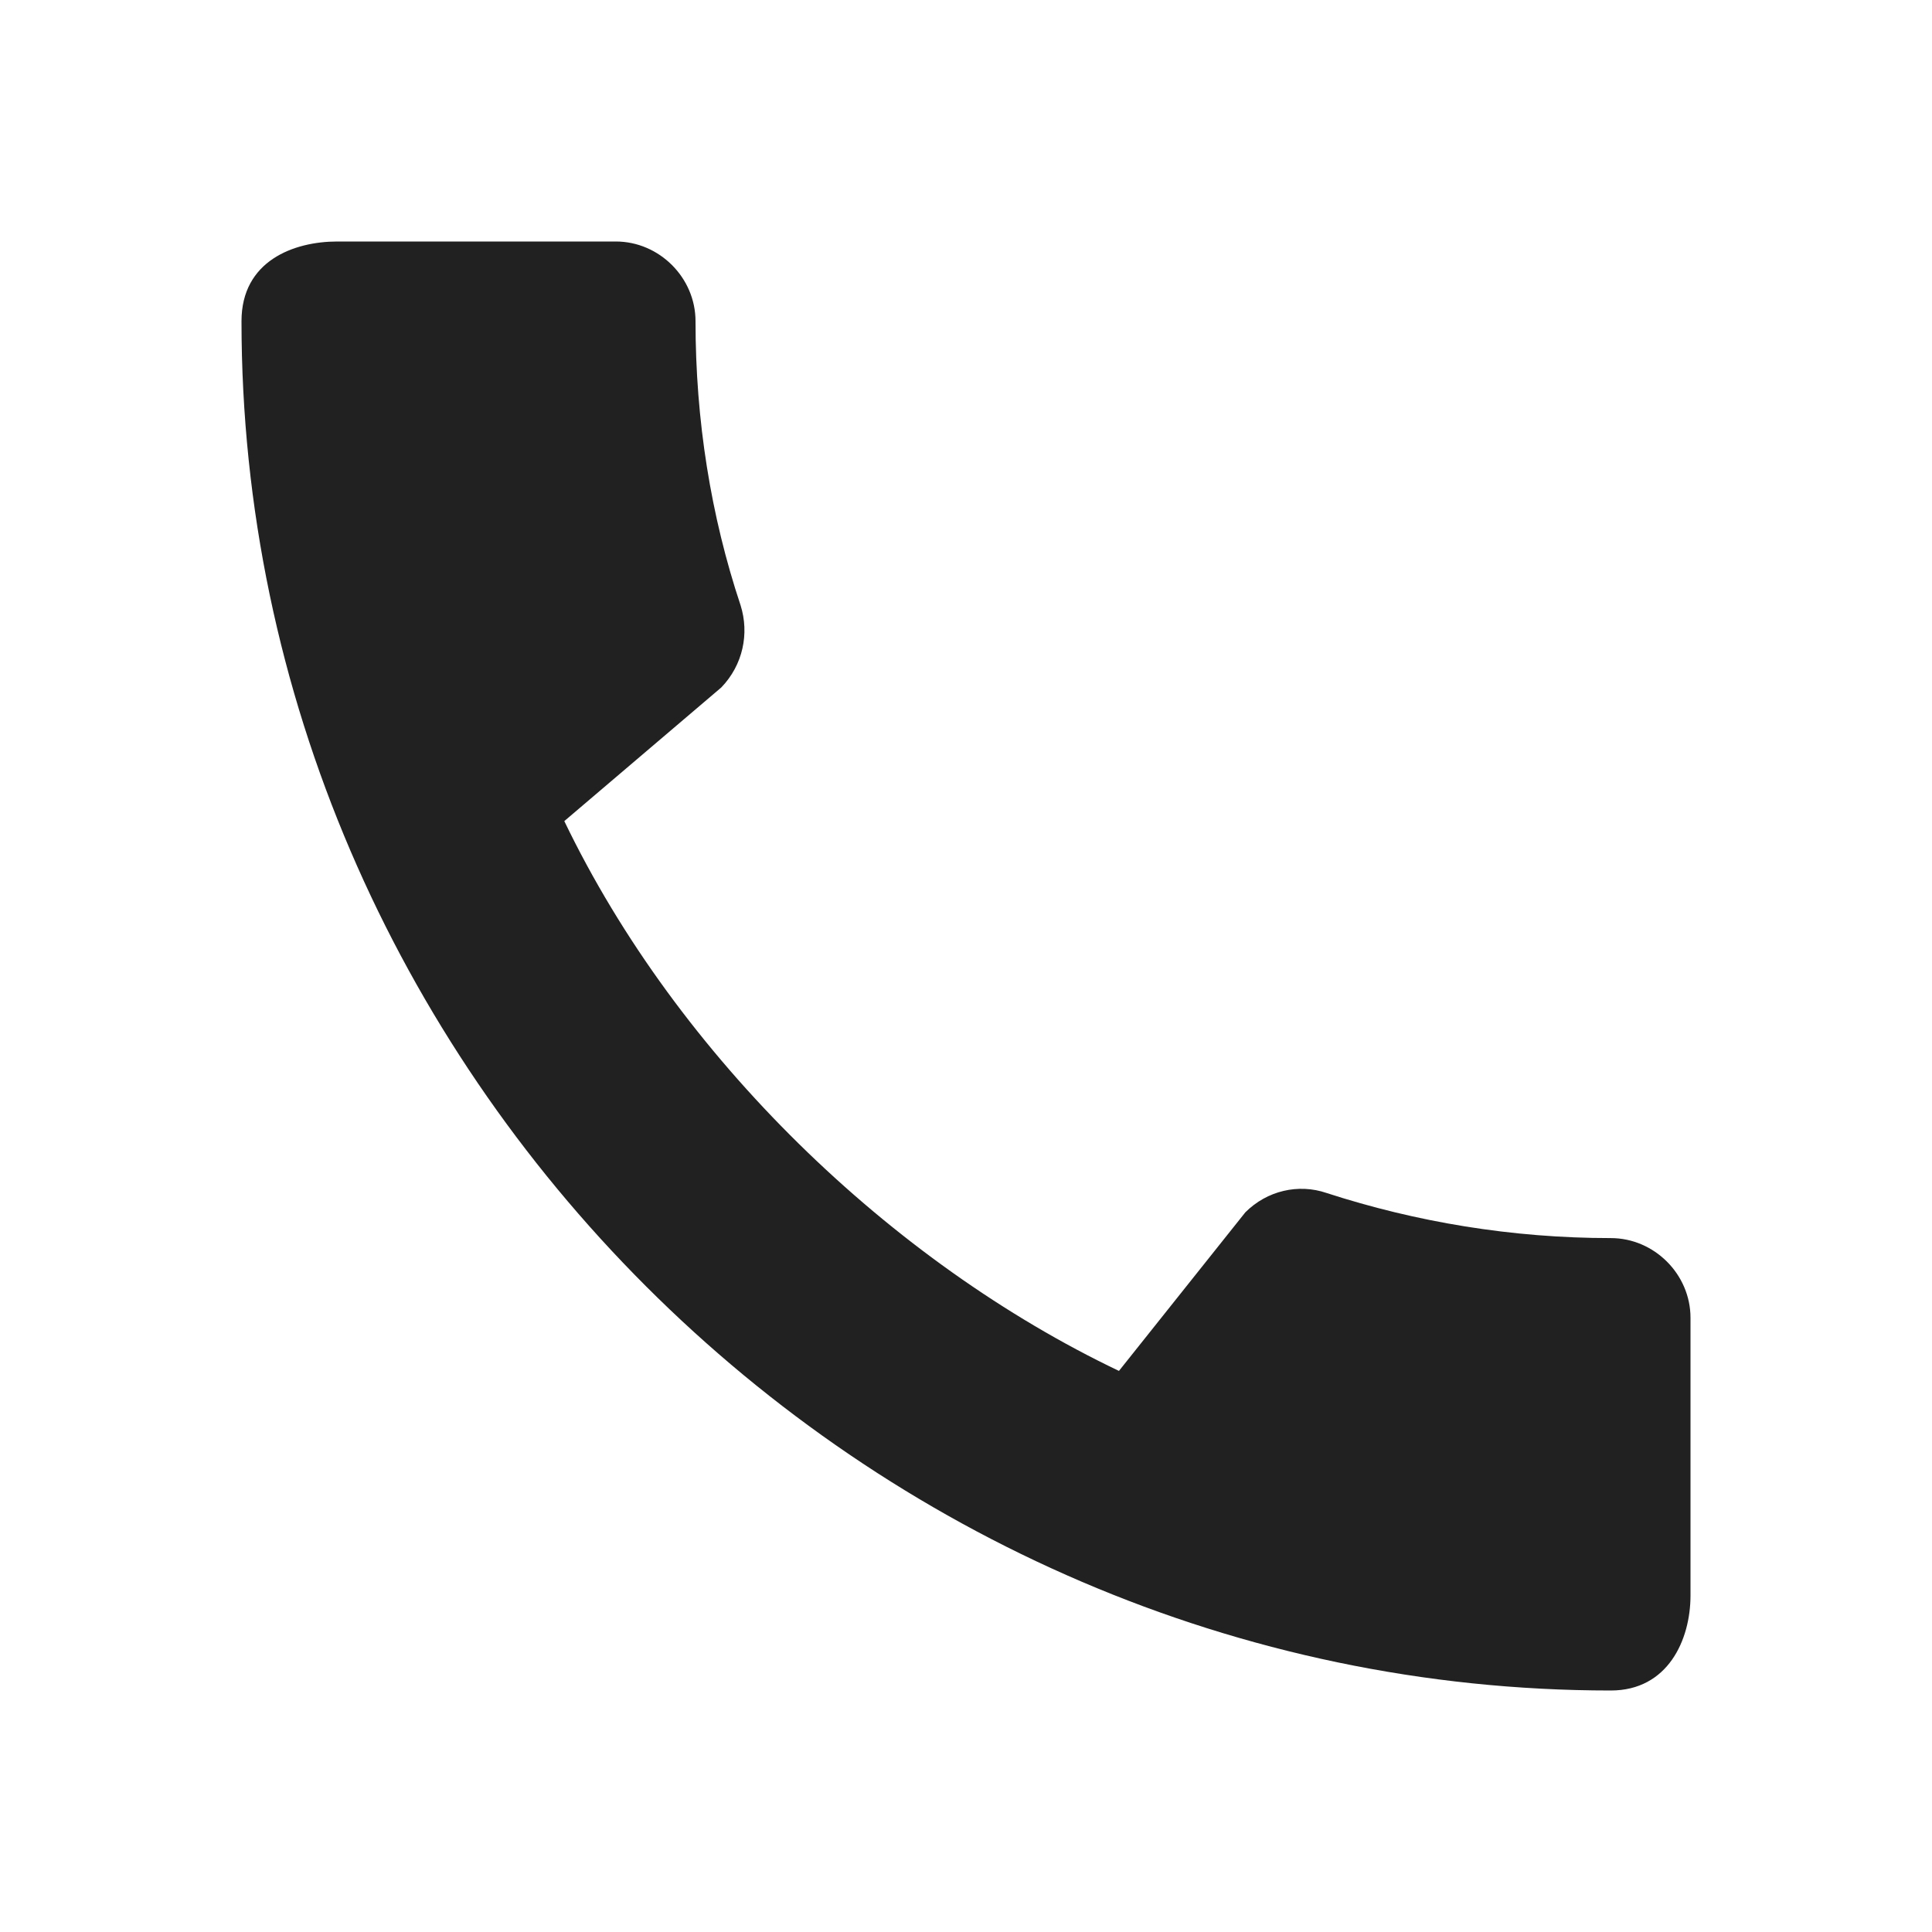
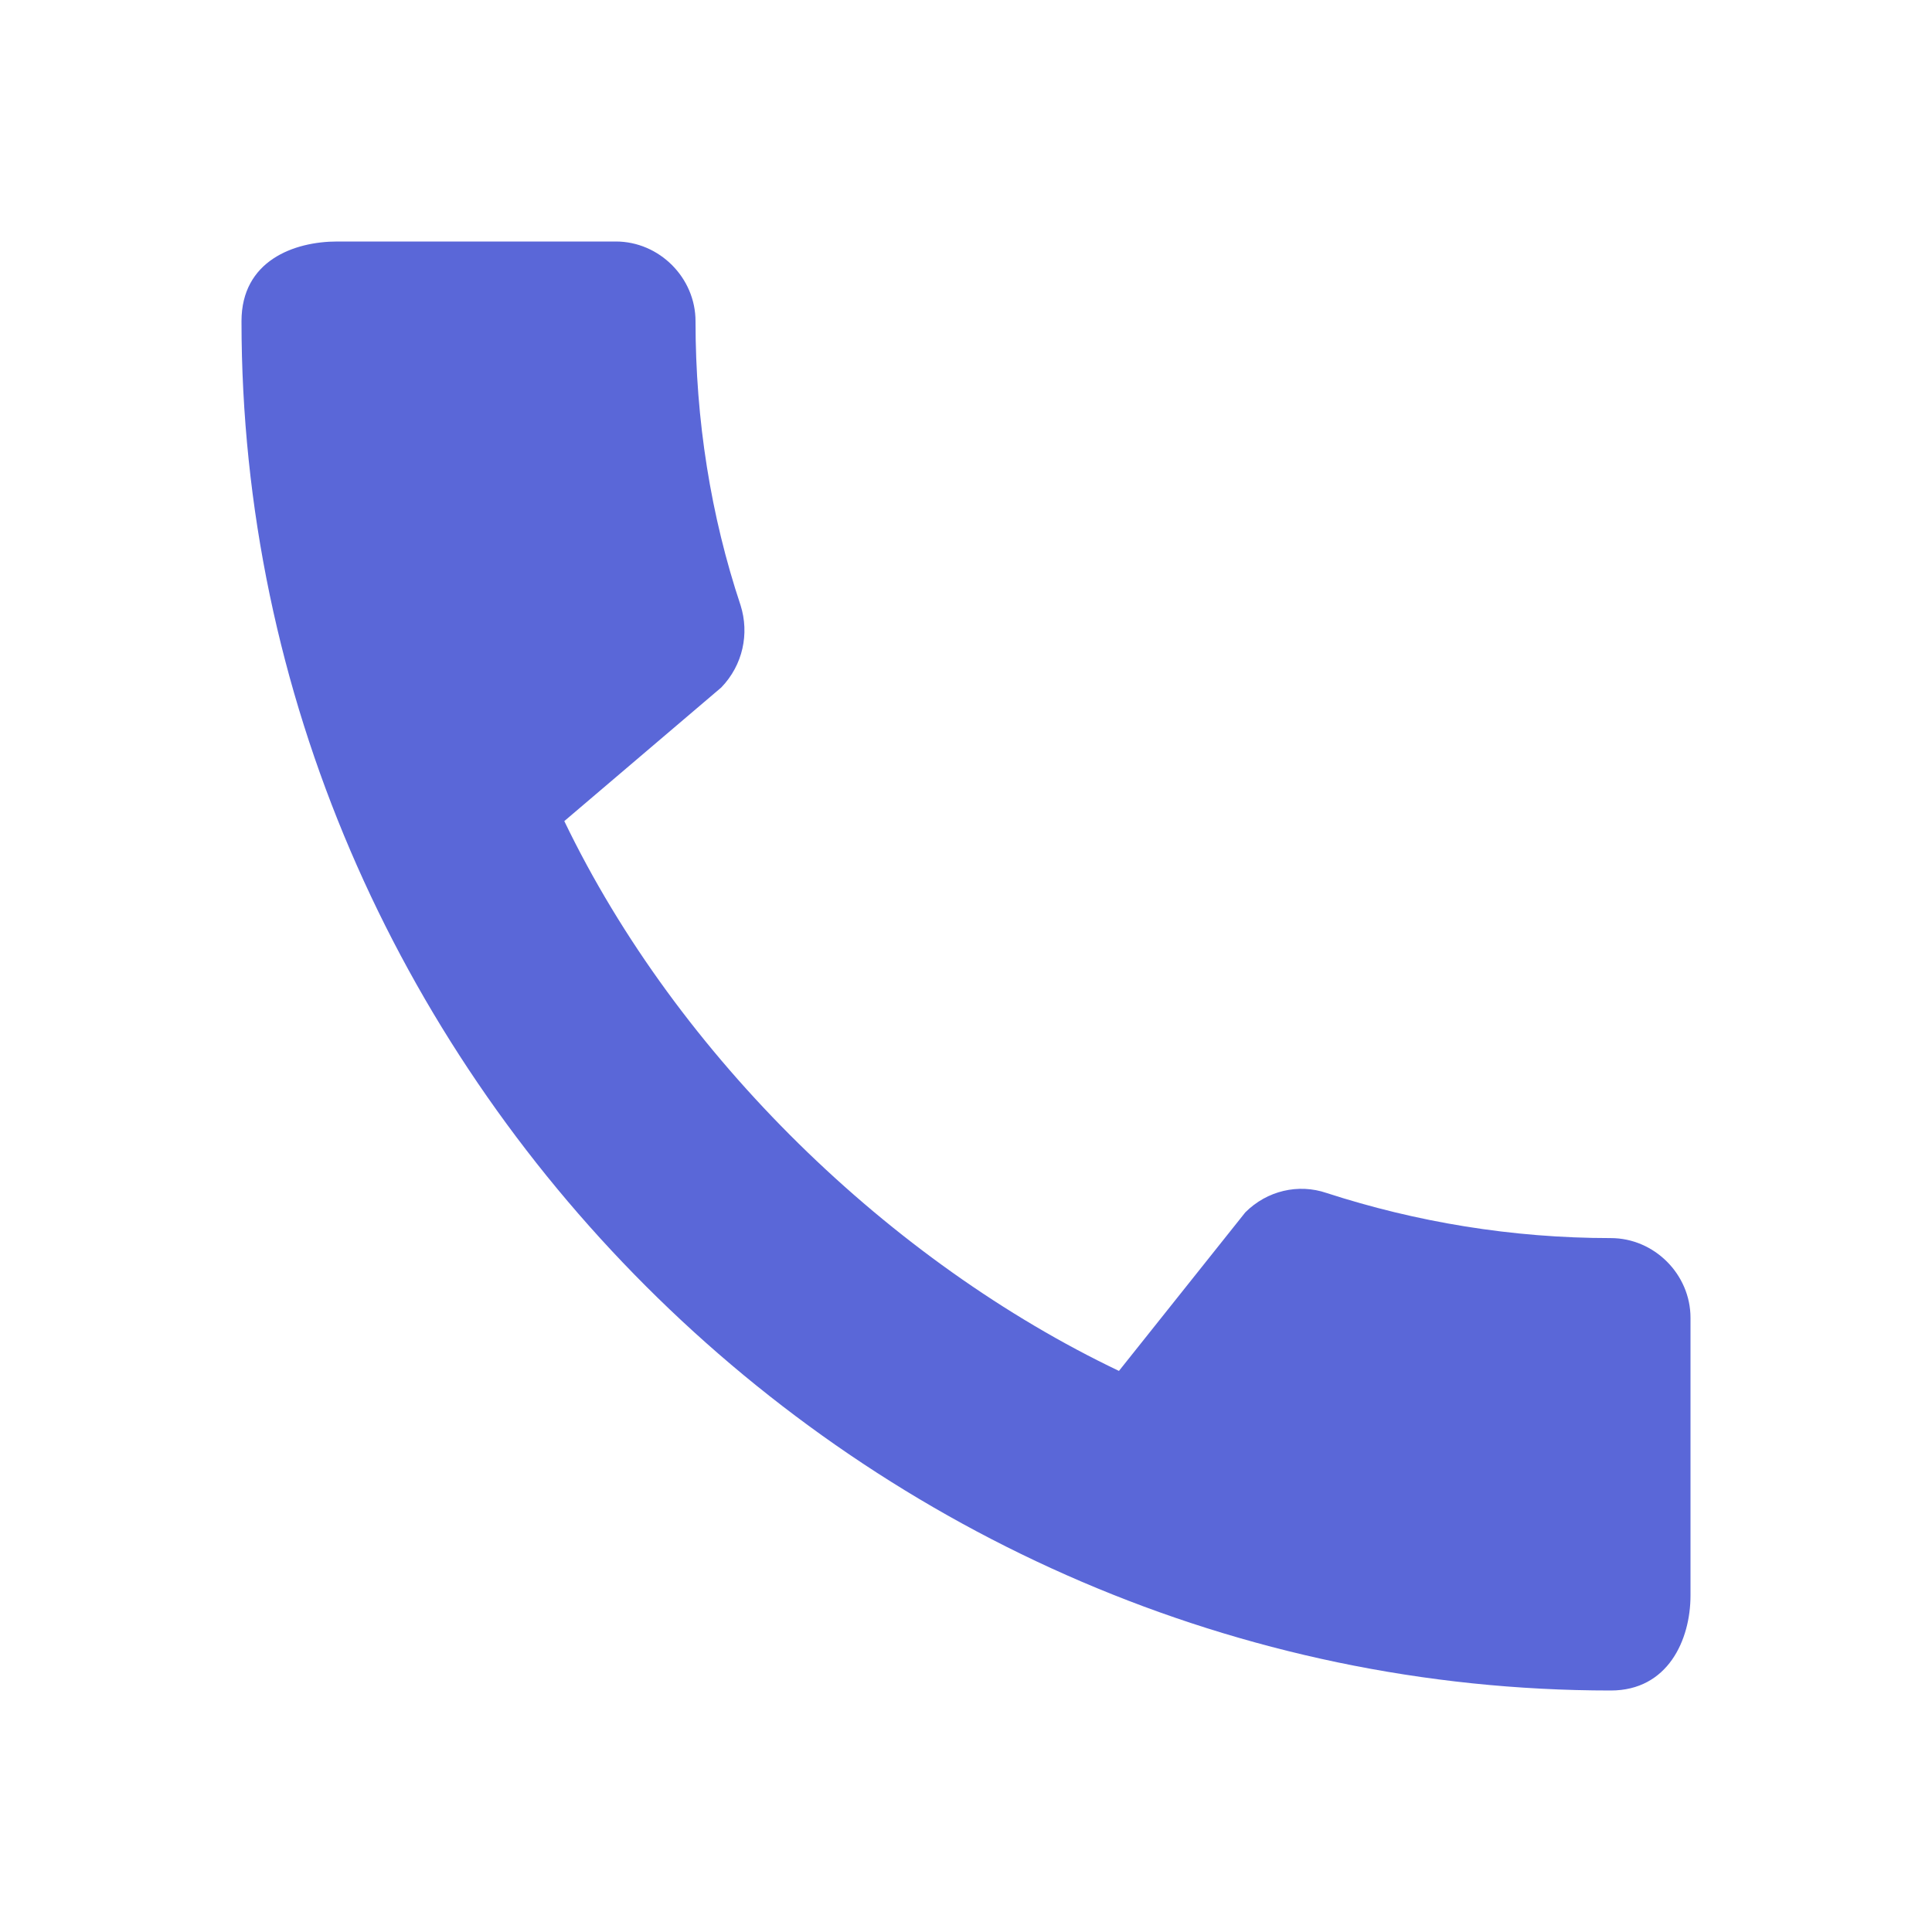
- <svg xmlns="http://www.w3.org/2000/svg" viewBox="0 0 24 24" fill="#212121" width="20px" height="20px">
+ <svg xmlns="http://www.w3.org/2000/svg" viewBox="0 0 24 24" fill="#5a67d8" width="20px" height="20px">
  <path d="M0 0h24v24H0z" fill="none" />
  <path d="M20.01 15.38c-1.23 0-2.42-.2-3.53-.56-.35-.12-.74-.03-1.01.24l-1.57 1.97c-2.83-1.35-5.48-3.9-6.89-6.83l1.95-1.66c.27-.28.35-.67.24-1.02-.37-1.11-.56-2.3-.56-3.53 0-.54-.45-.99-.99-.99H4.19C3.65 3 3 3.24 3 3.99 3 13.28 10.73 21 20.01 21c.71 0 .99-.63.99-1.18v-3.45c0-.54-.45-.99-.99-.99z" />
</svg>
